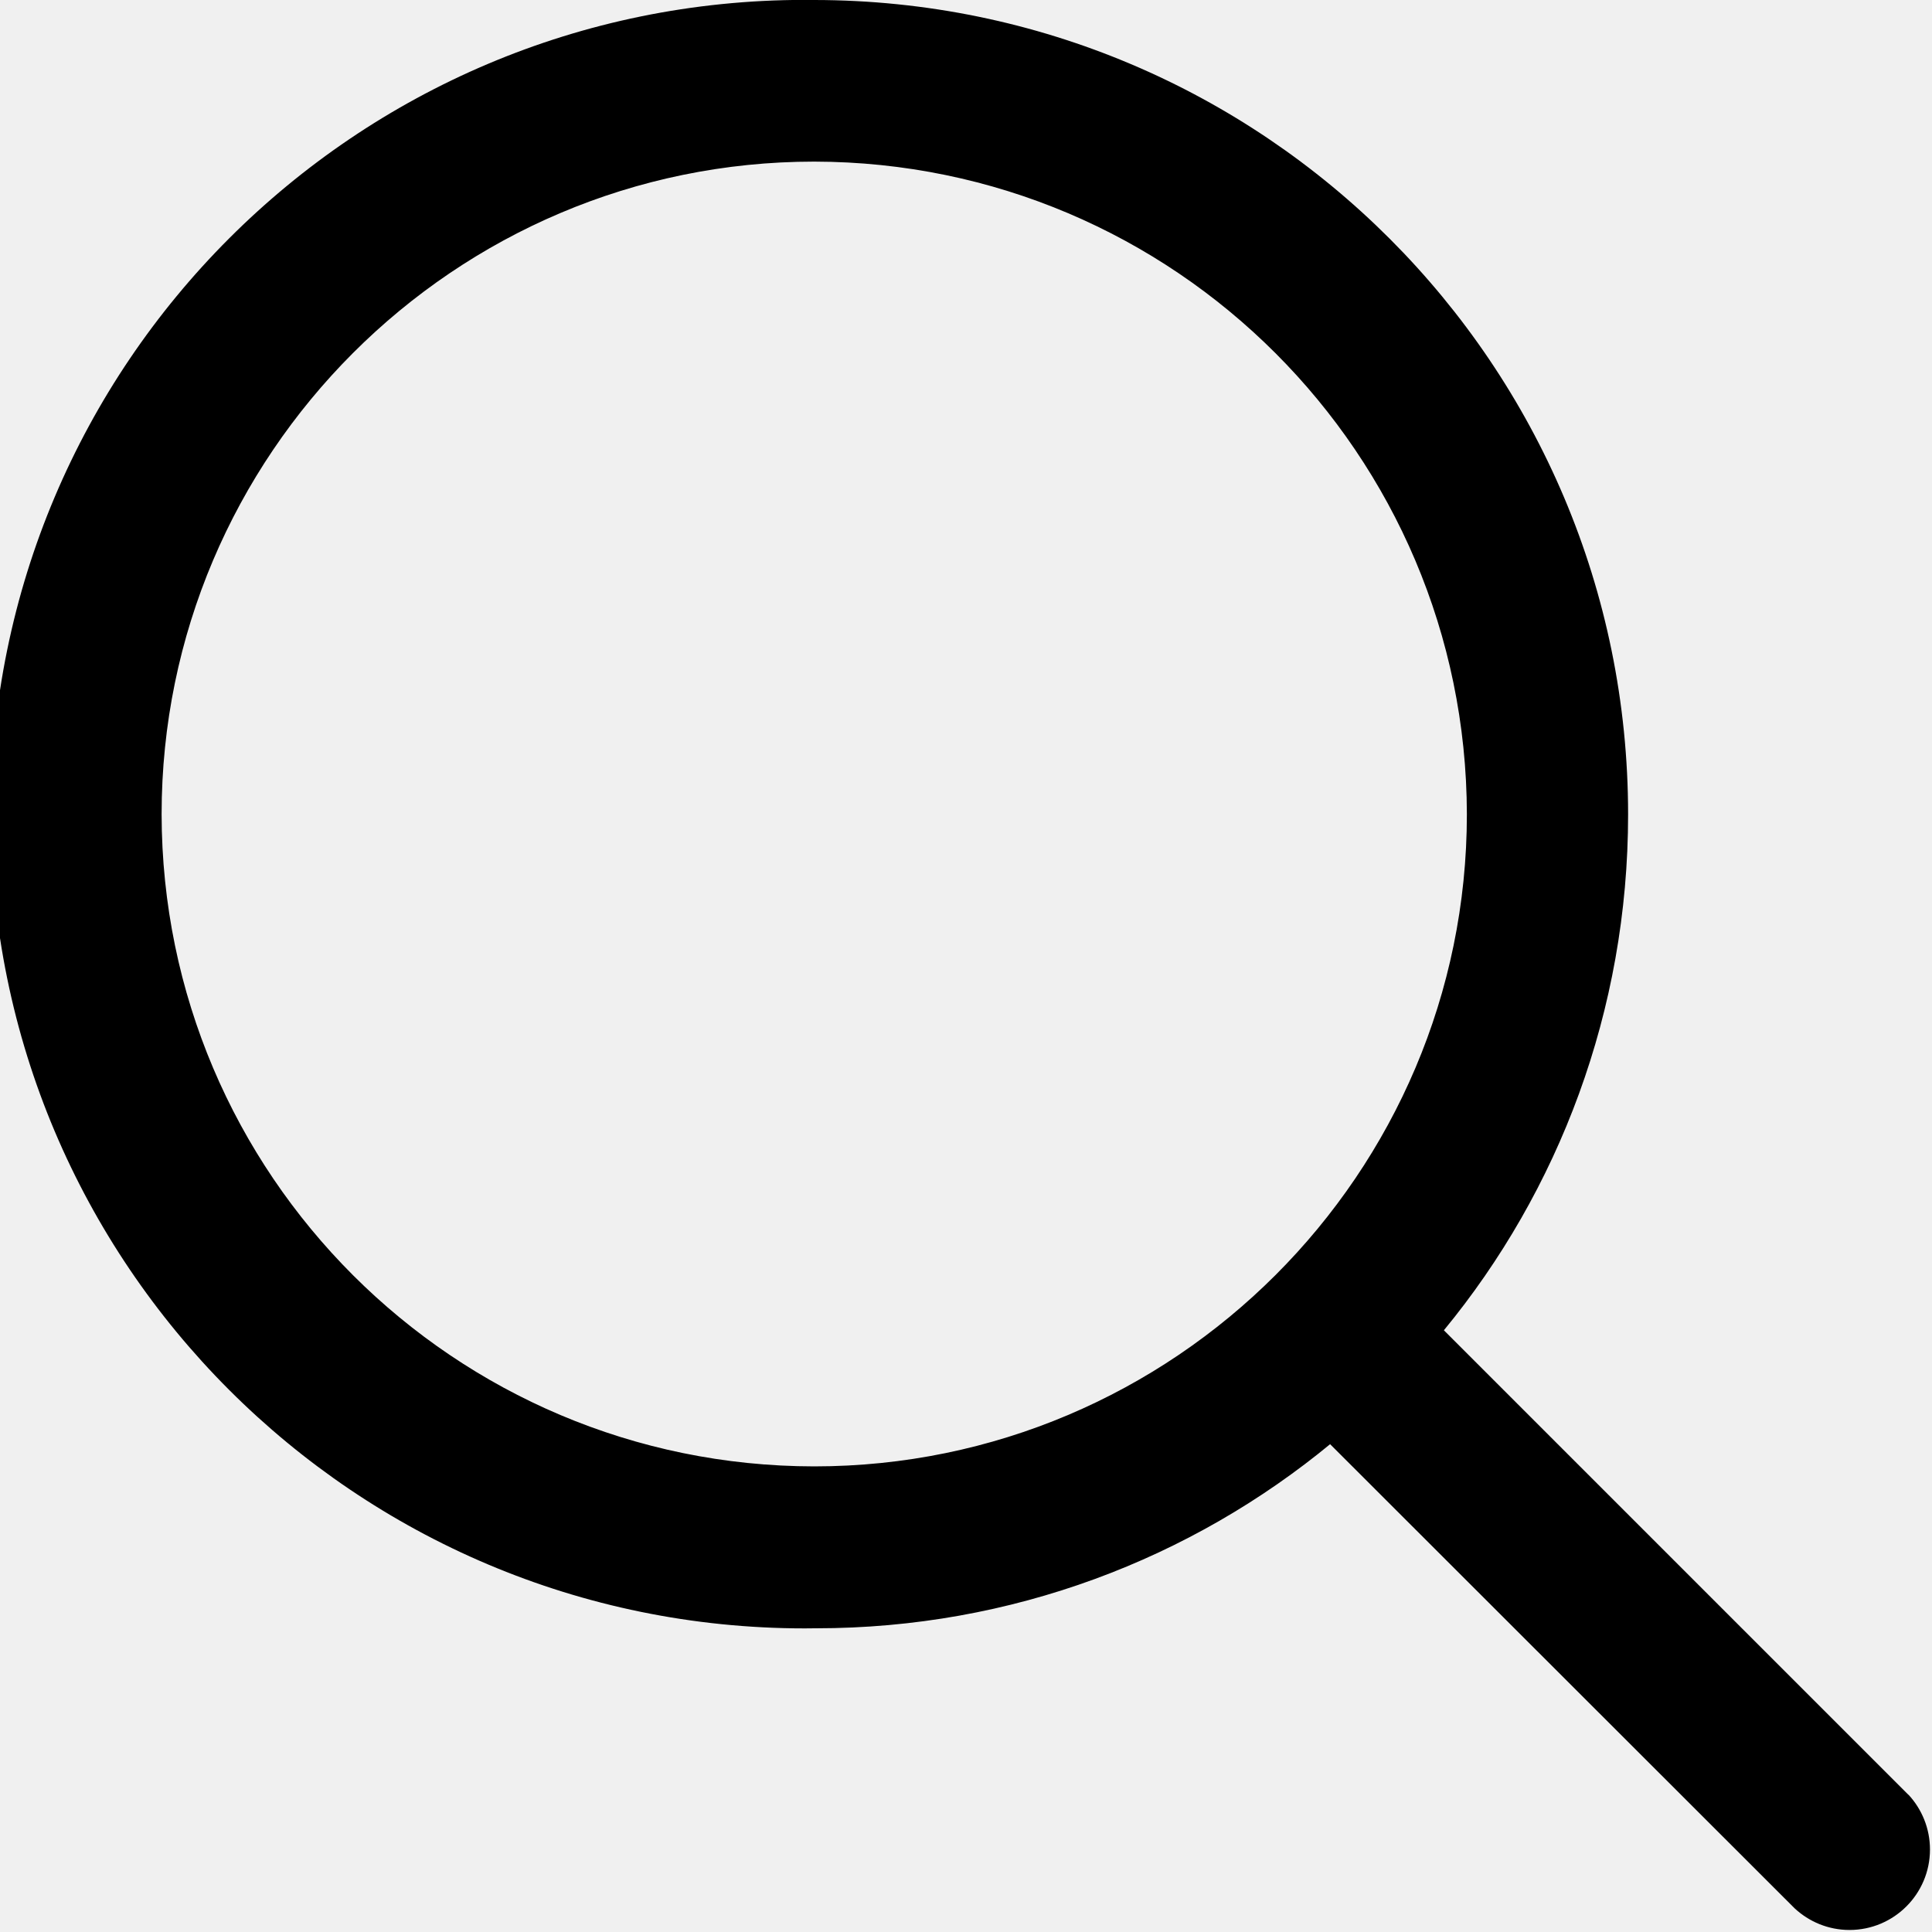
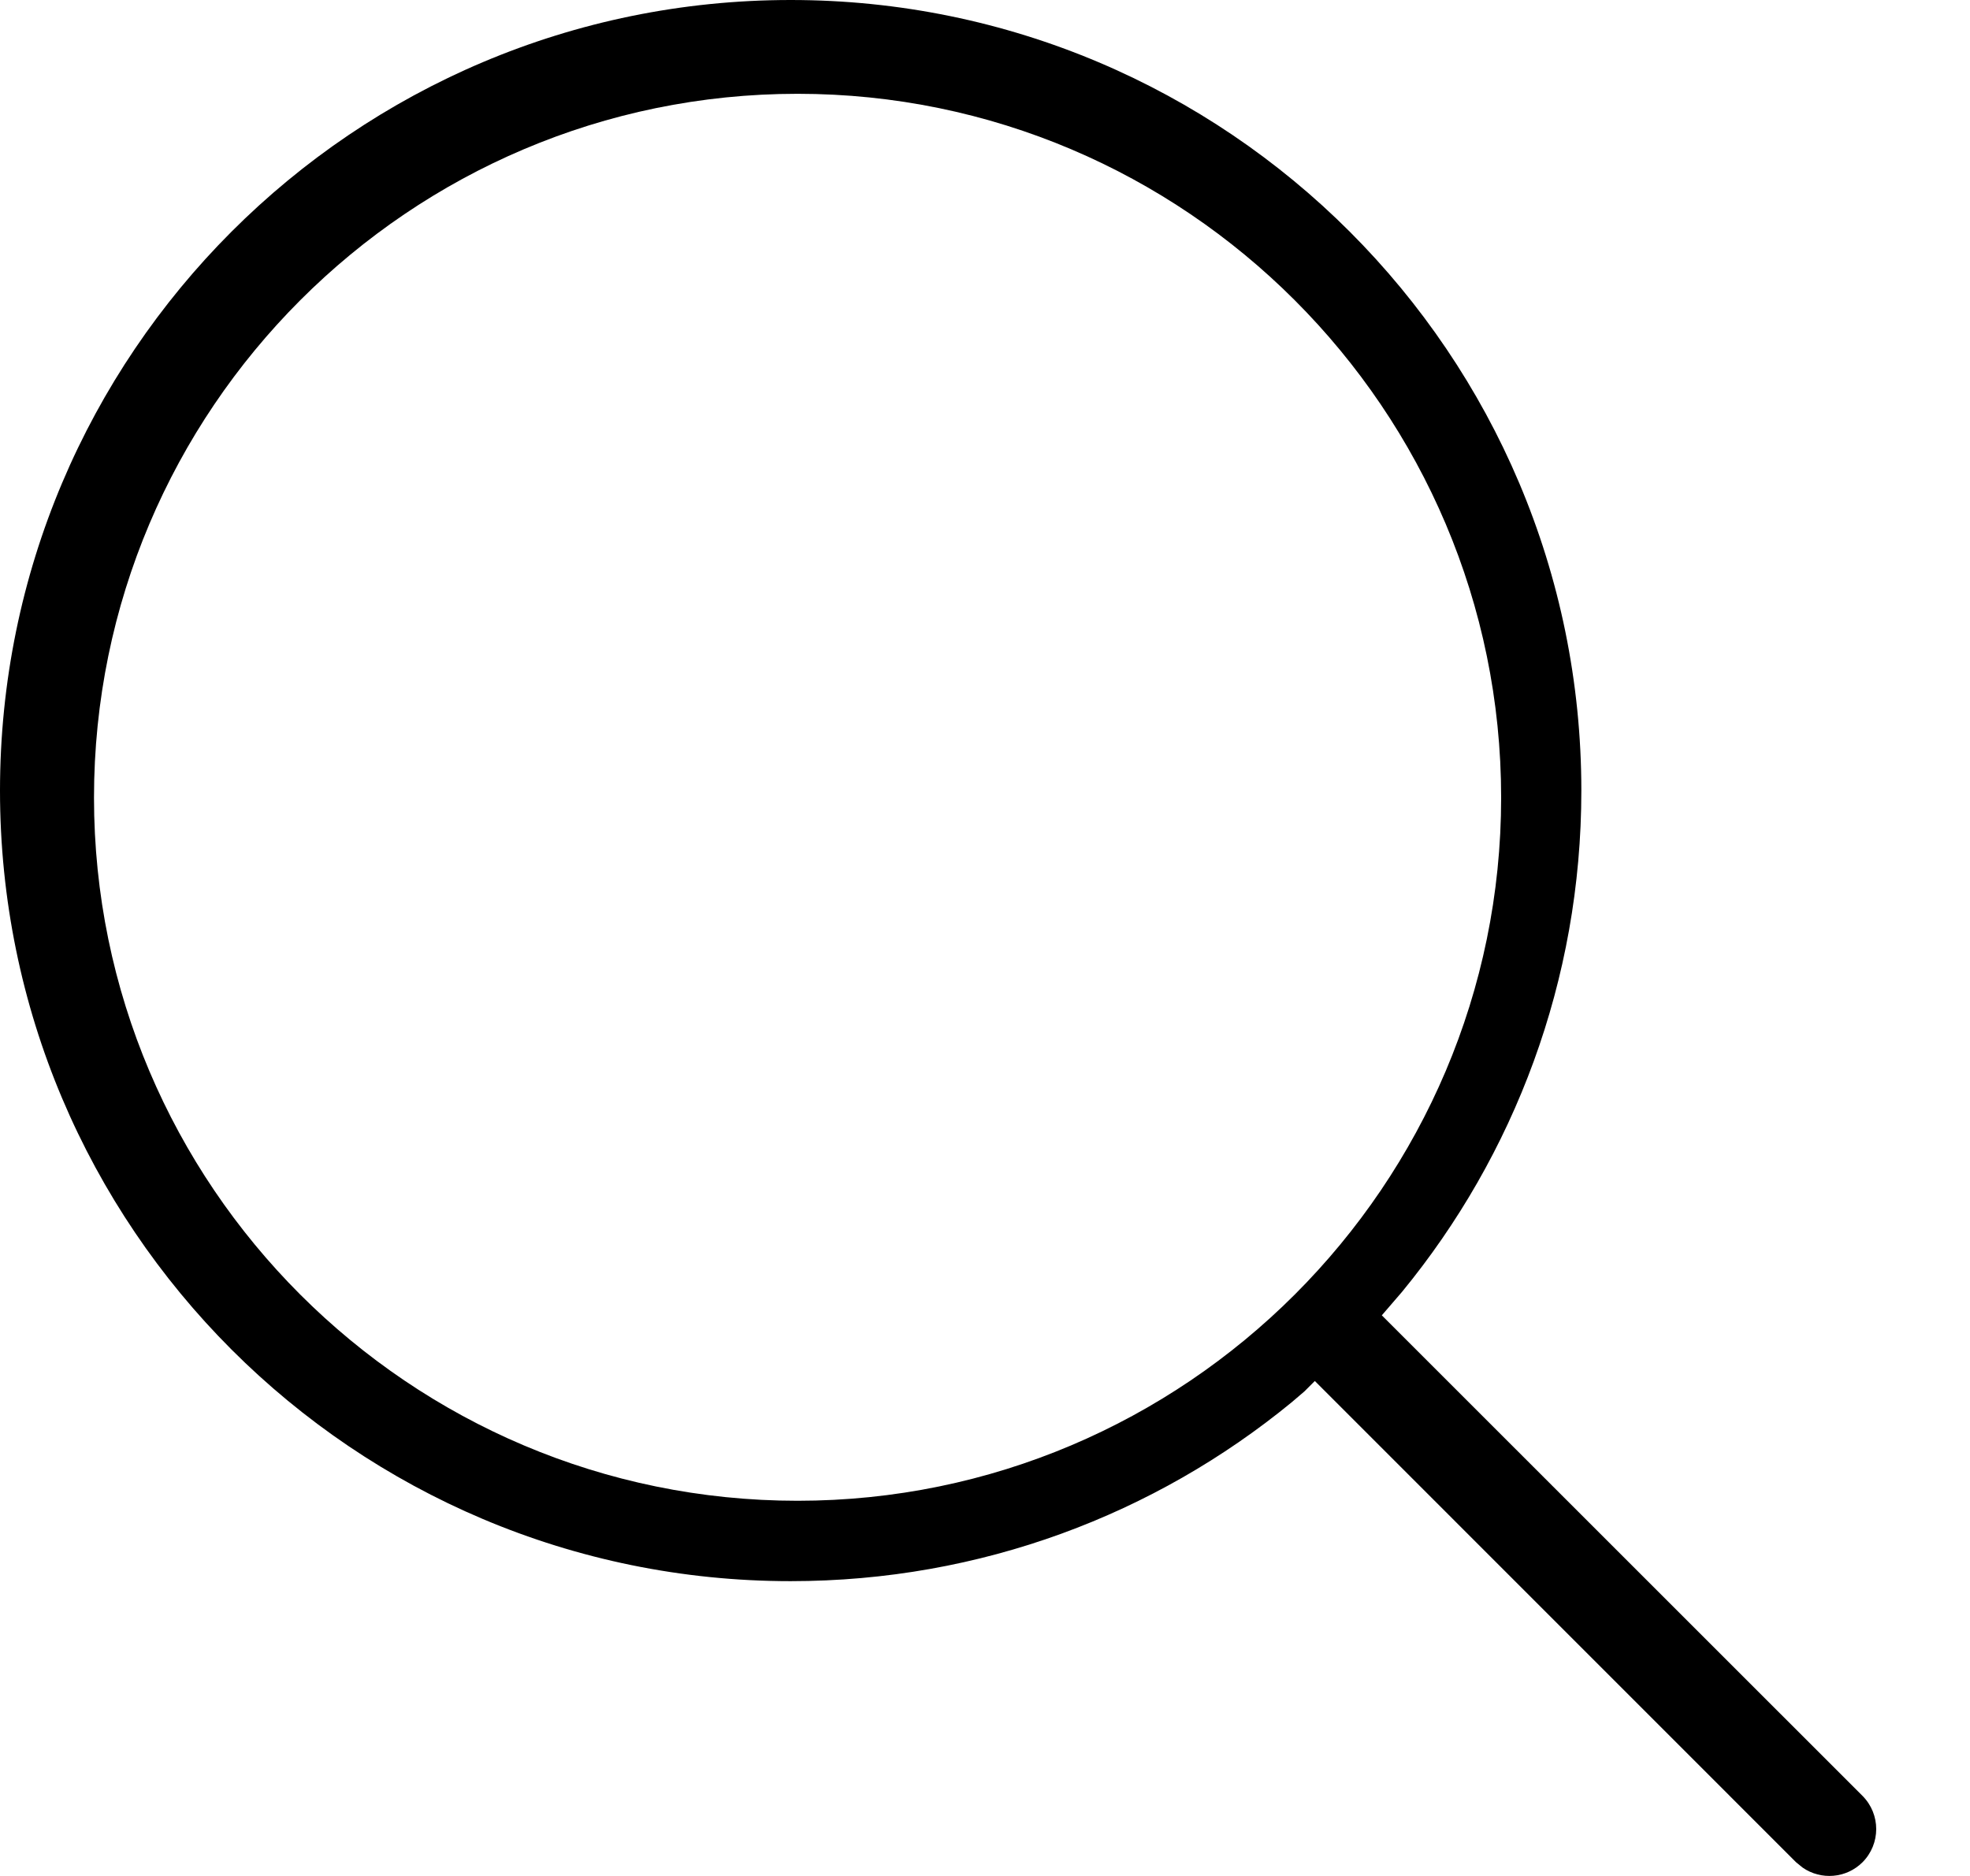
- <svg xmlns="http://www.w3.org/2000/svg" height="20" viewBox="0 0 20 20" width="20">
-   <path d="m19.756 18.58-4.809-4.809c1.187-1.442 1.907-3.307 1.907-5.34 0-4.654-3.772-8.428-8.425-8.431-.029 0-.063-.001-.097-.001-4.655 0-8.429 3.774-8.429 8.429s3.774 8.429 8.429 8.429c.034 0 .068 0 .102-.001h-.005.018c2.027 0 3.886-.719 5.336-1.917l-.014.011 4.808 4.804c.149.139.349.225.569.225.46 0 .833-.373.833-.833 0-.219-.085-.419-.223-.568v.001zm-11.327-3.4c-3.728-.003-6.751-3.023-6.756-6.751 0-3.722 3.029-6.756 6.756-6.756 3.728.006 6.749 3.027 6.756 6.755v.001c0 3.722-3.033 6.751-6.756 6.751z" />
+ <svg xmlns="http://www.w3.org/2000/svg" width="21" height="20" viewBox="0 0 21 20">
+   <g fill-rule="evenodd">
+     <path fill="#FFF" d="M0 0H740V440H0z" transform="translate(-660 -254)" />
+     <path fill-rule="nonzero" d="M668.429 254c4.653 0 8.428 3.776 8.428 8.429 0 2.028-.718 3.89-1.91 5.342l-.217.252 5.124 5.123c.195.196.195.512 0 .708-.174.173-.443.192-.638.057l-.07-.057-5.13-5.131-.11.11-.138.118c-1.453 1.192-3.31 1.906-5.34 1.906-4.656 0-8.428-3.775-8.428-8.428 0-4.653 3.772-8.429 8.429-8.429zm.073 1c-4.137 0-7.5 3.368-7.5 7.503 0 4.134 3.363 7.497 7.5 7.497 4.133 0 7.5-3.363 7.5-7.497 0-4.135-3.367-7.503-7.5-7.503z" transform="translate(-660 -254)" />
+   </g>
</svg>
